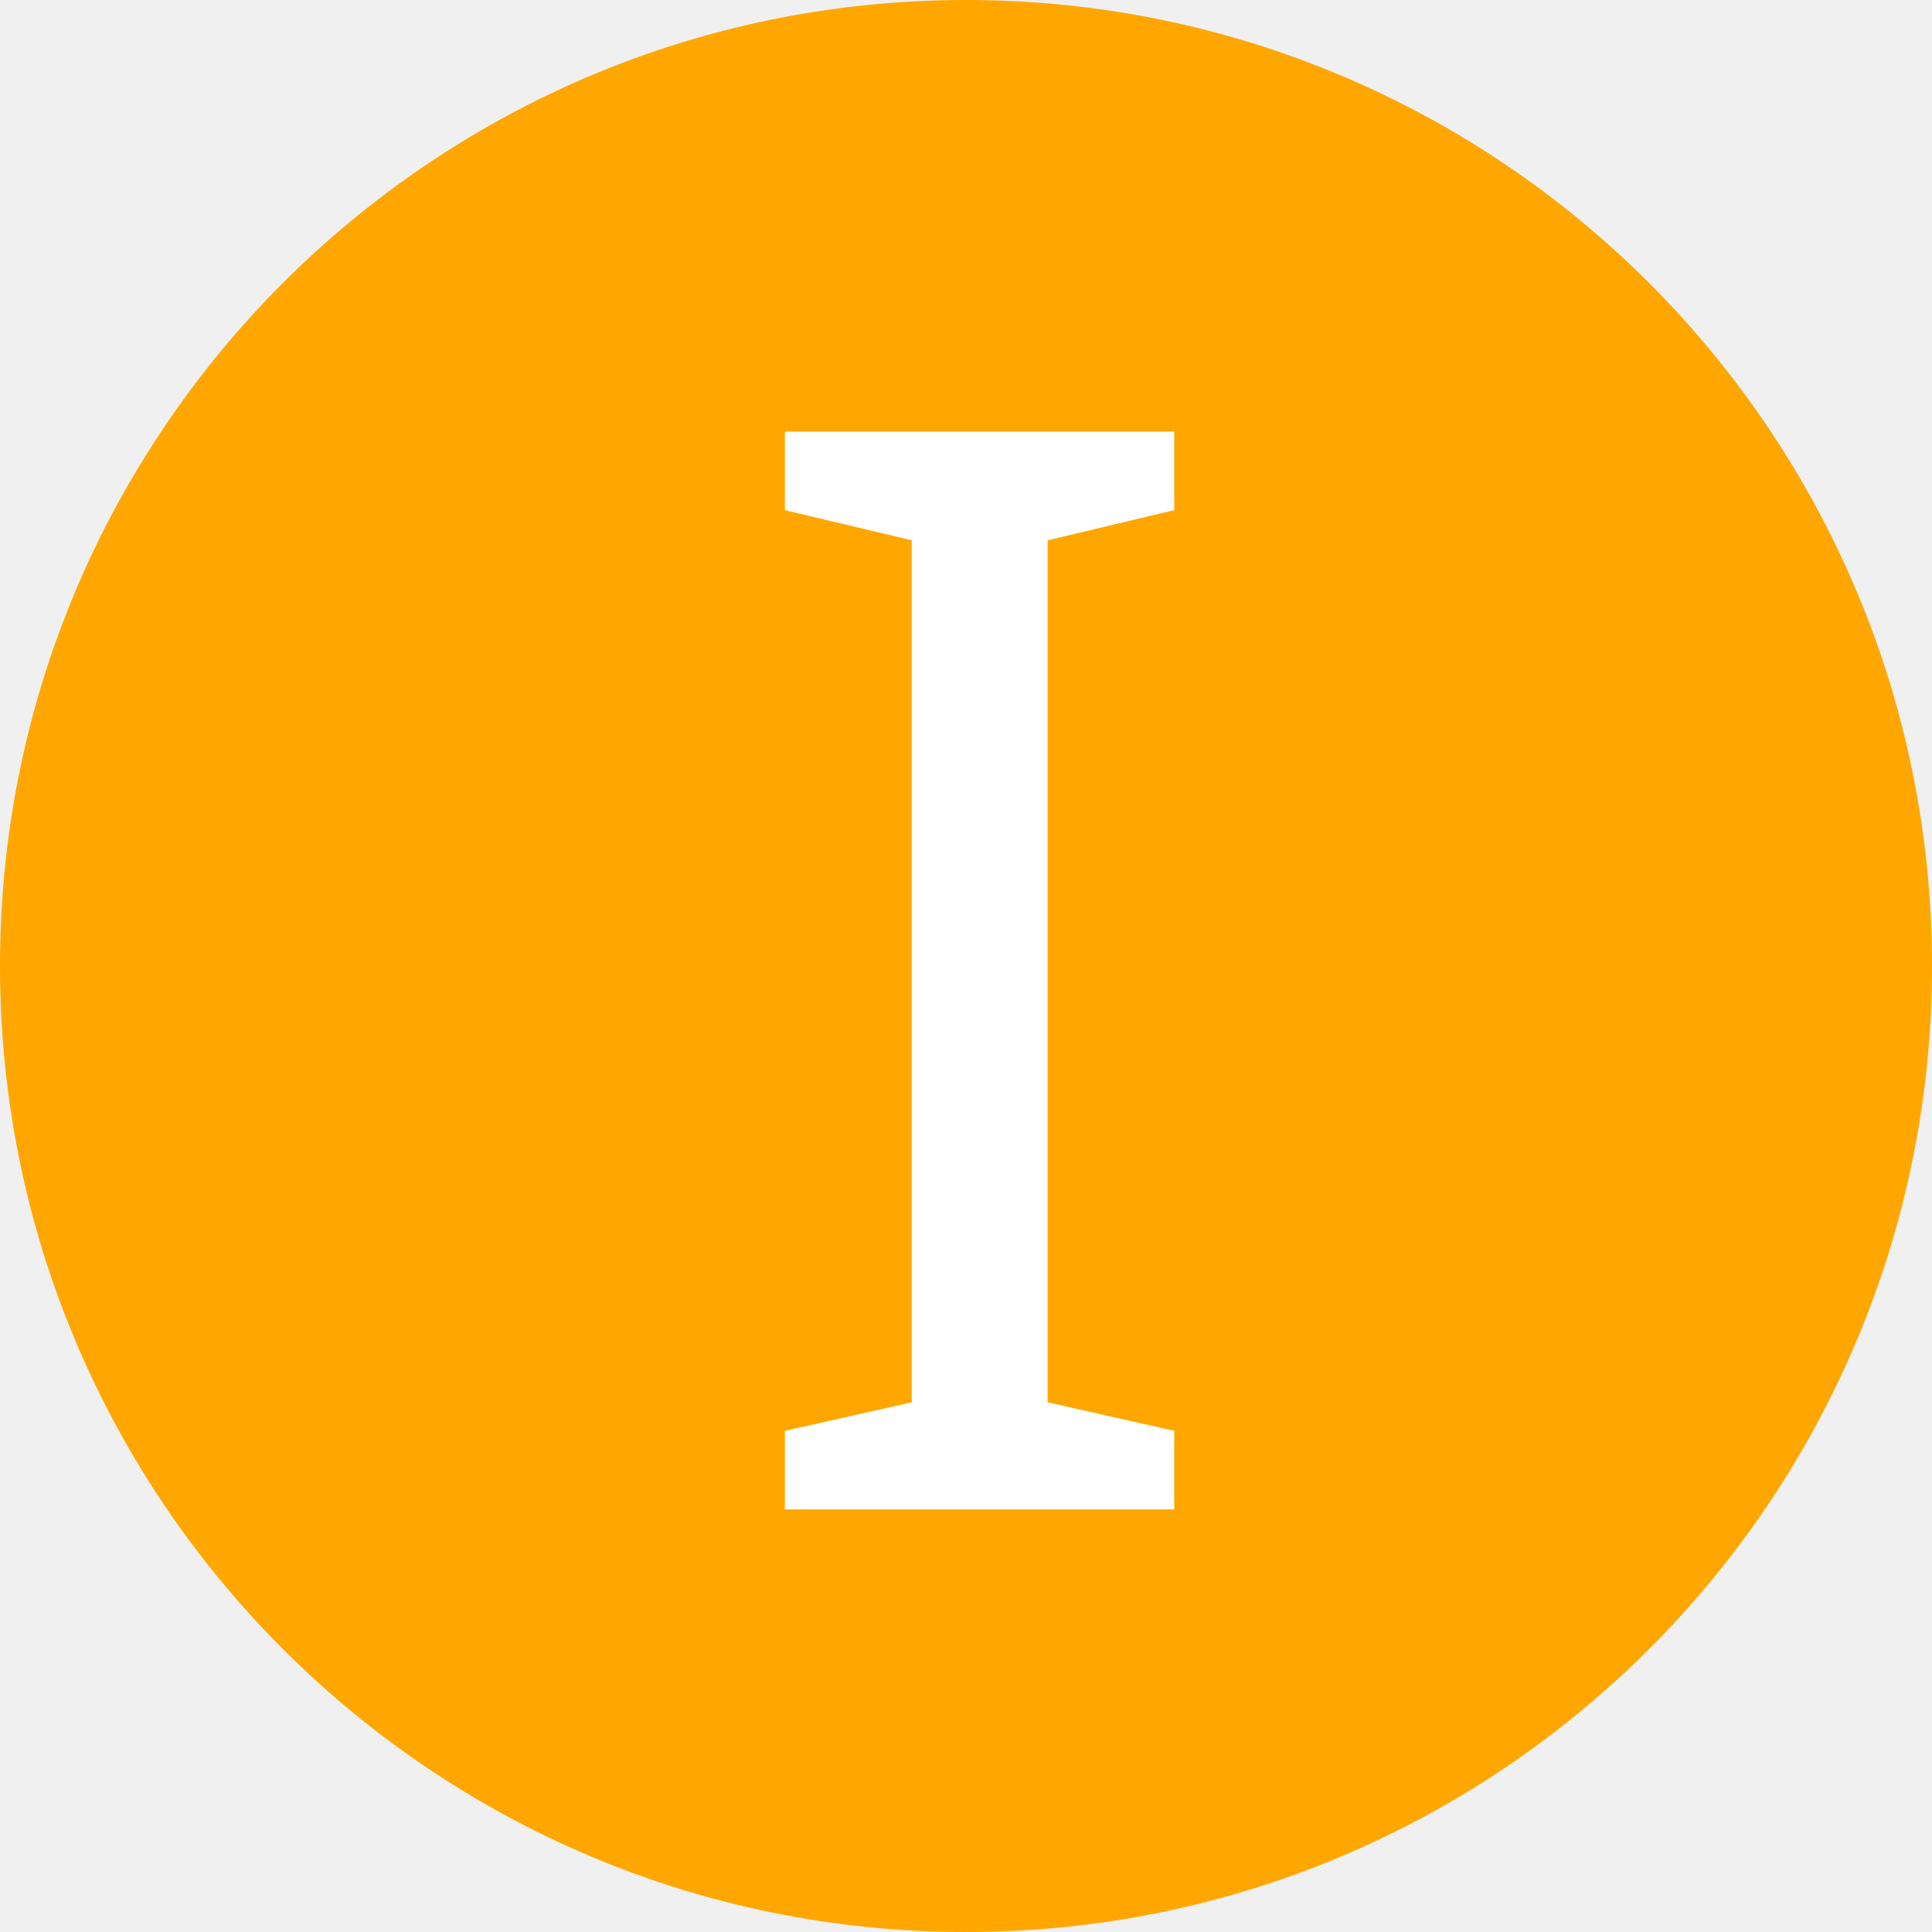
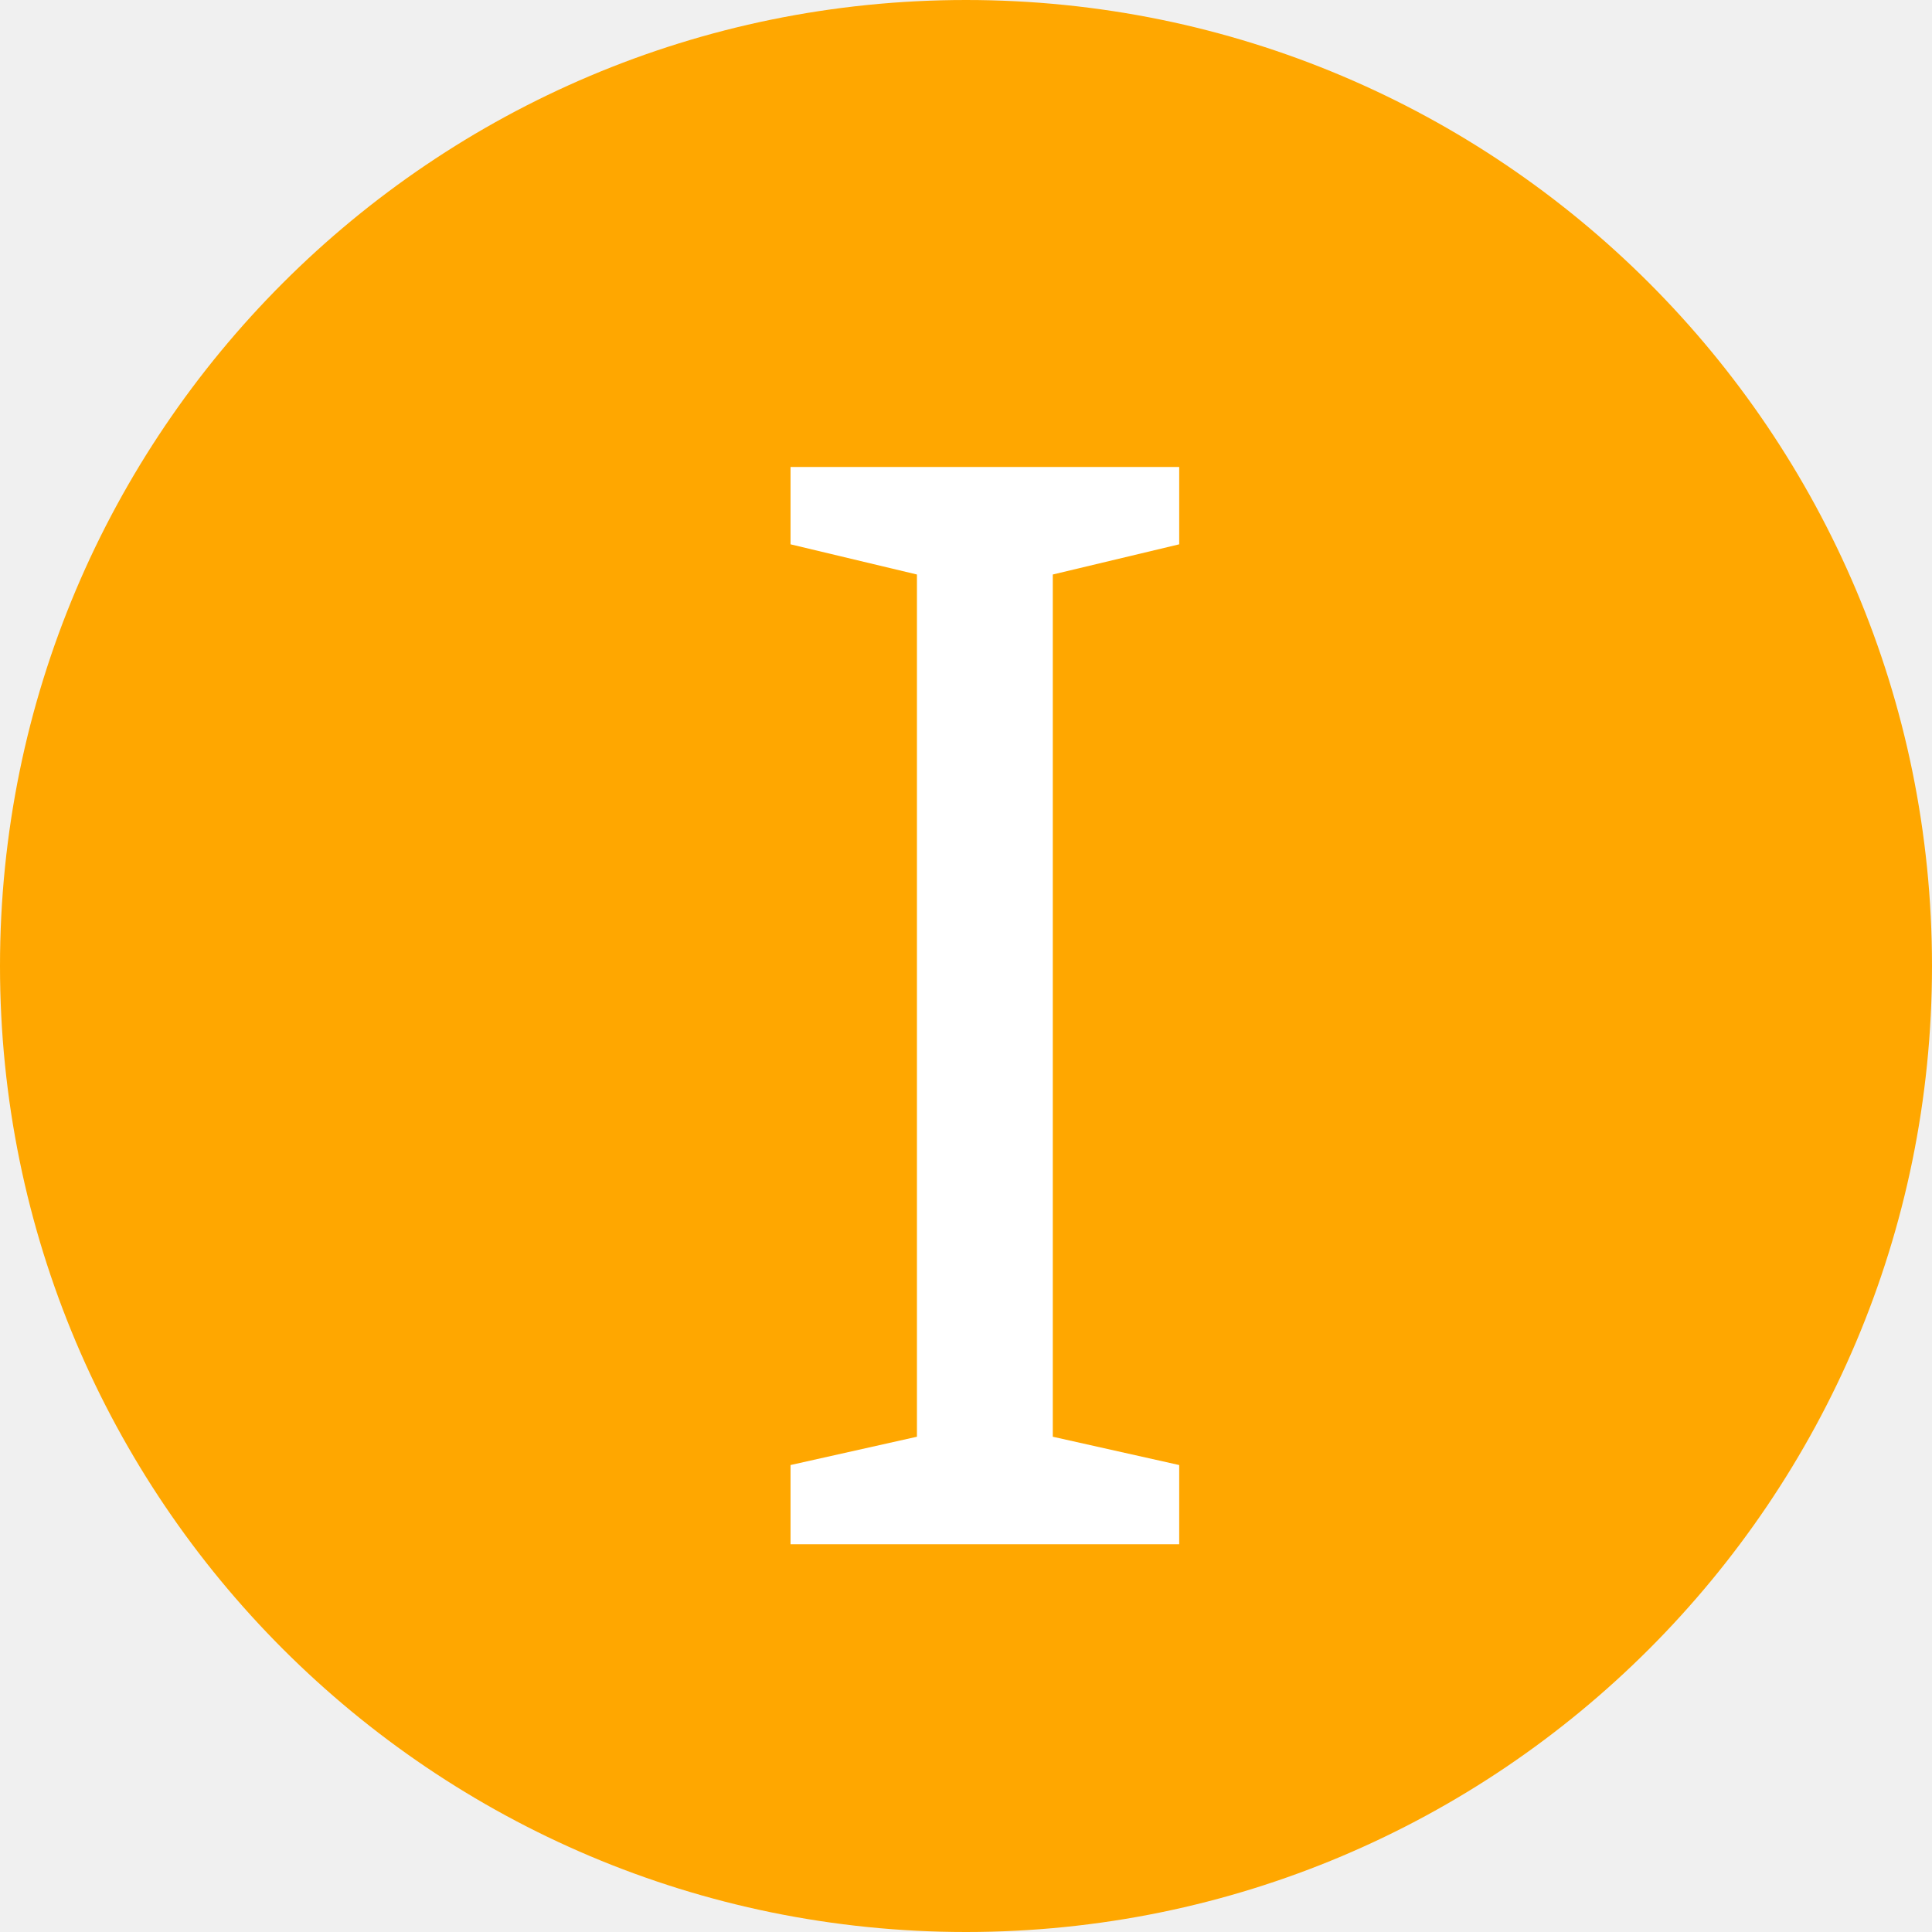
- <svg xmlns="http://www.w3.org/2000/svg" id="Layer_1" style="enable-background:new 0 0 128 128;" version="1.1" viewBox="0 0 128 128" xml:space="preserve">
+ <svg xmlns="http://www.w3.org/2000/svg" id="Layer_1" version="1.1" viewBox="0 0 16 16" xml:space="preserve" width="16" height="16">
  <defs id="defs15">
    <rect x="183.63" y="-26.979" width="764.11" height="159.262" id="rect57042" />
  </defs>
  <style type="text/css" id="style2">
	.st0{fill:#31AF91;}
	.st1{fill:#FFFFFF;}
</style>
-   <g id="g6" style="fill:#ffa700;fill-opacity:1">
+   <g id="g6" style="fill:#ffa700;fill-opacity:1" transform="scale(0.125,0.125)">
    <circle class="st0" cx="64" cy="64" r="64" id="circle4" style="fill:#ffa700;fill-opacity:1" />
  </g>
-   <text xml:space="preserve" style="font-style:normal;font-variant:normal;font-weight:normal;font-stretch:normal;font-size:100px;line-height:1.35;font-family:Rubik;-inkscape-font-specification:'Rubik, Normal';font-variant-ligatures:normal;font-variant-caps:normal;font-variant-numeric:normal;font-variant-east-asian:normal;fill:#ffffff;fill-opacity:1;stroke:none" x="36.638" y="106" id="text3074">
-     <tspan id="tspan3072" x="48" y="100">I</tspan>
+   <text xml:space="preserve" style="font-style:normal;font-variant:normal;font-weight:normal;font-stretch:normal;font-size:12.5px;line-height:1.35;font-family:Rubik;-inkscape-font-specification:'Rubik, Normal';fill:#ffffff;fill-opacity:1;stroke:none" x="6.048" y="12.788" id="text3074">
+     <tspan id="tspan3072" x="6.048" y="12.788">I</tspan>
  </text>
-   <text xml:space="preserve" id="text57040" style="fill:black;fill-opacity:1;line-height:1.25;stroke:none;font-family:sans-serif;font-style:normal;font-weight:normal;font-size:40px;white-space:pre;shape-inside:url(#rect57042)" />
+   <text xml:space="preserve" id="text57040" style="font-style:normal;font-weight:normal;font-size:40px;line-height:1.25;font-family:sans-serif;white-space:pre;fill:#000000;fill-opacity:1;stroke:none" x="-56" y="-56" />
</svg>
